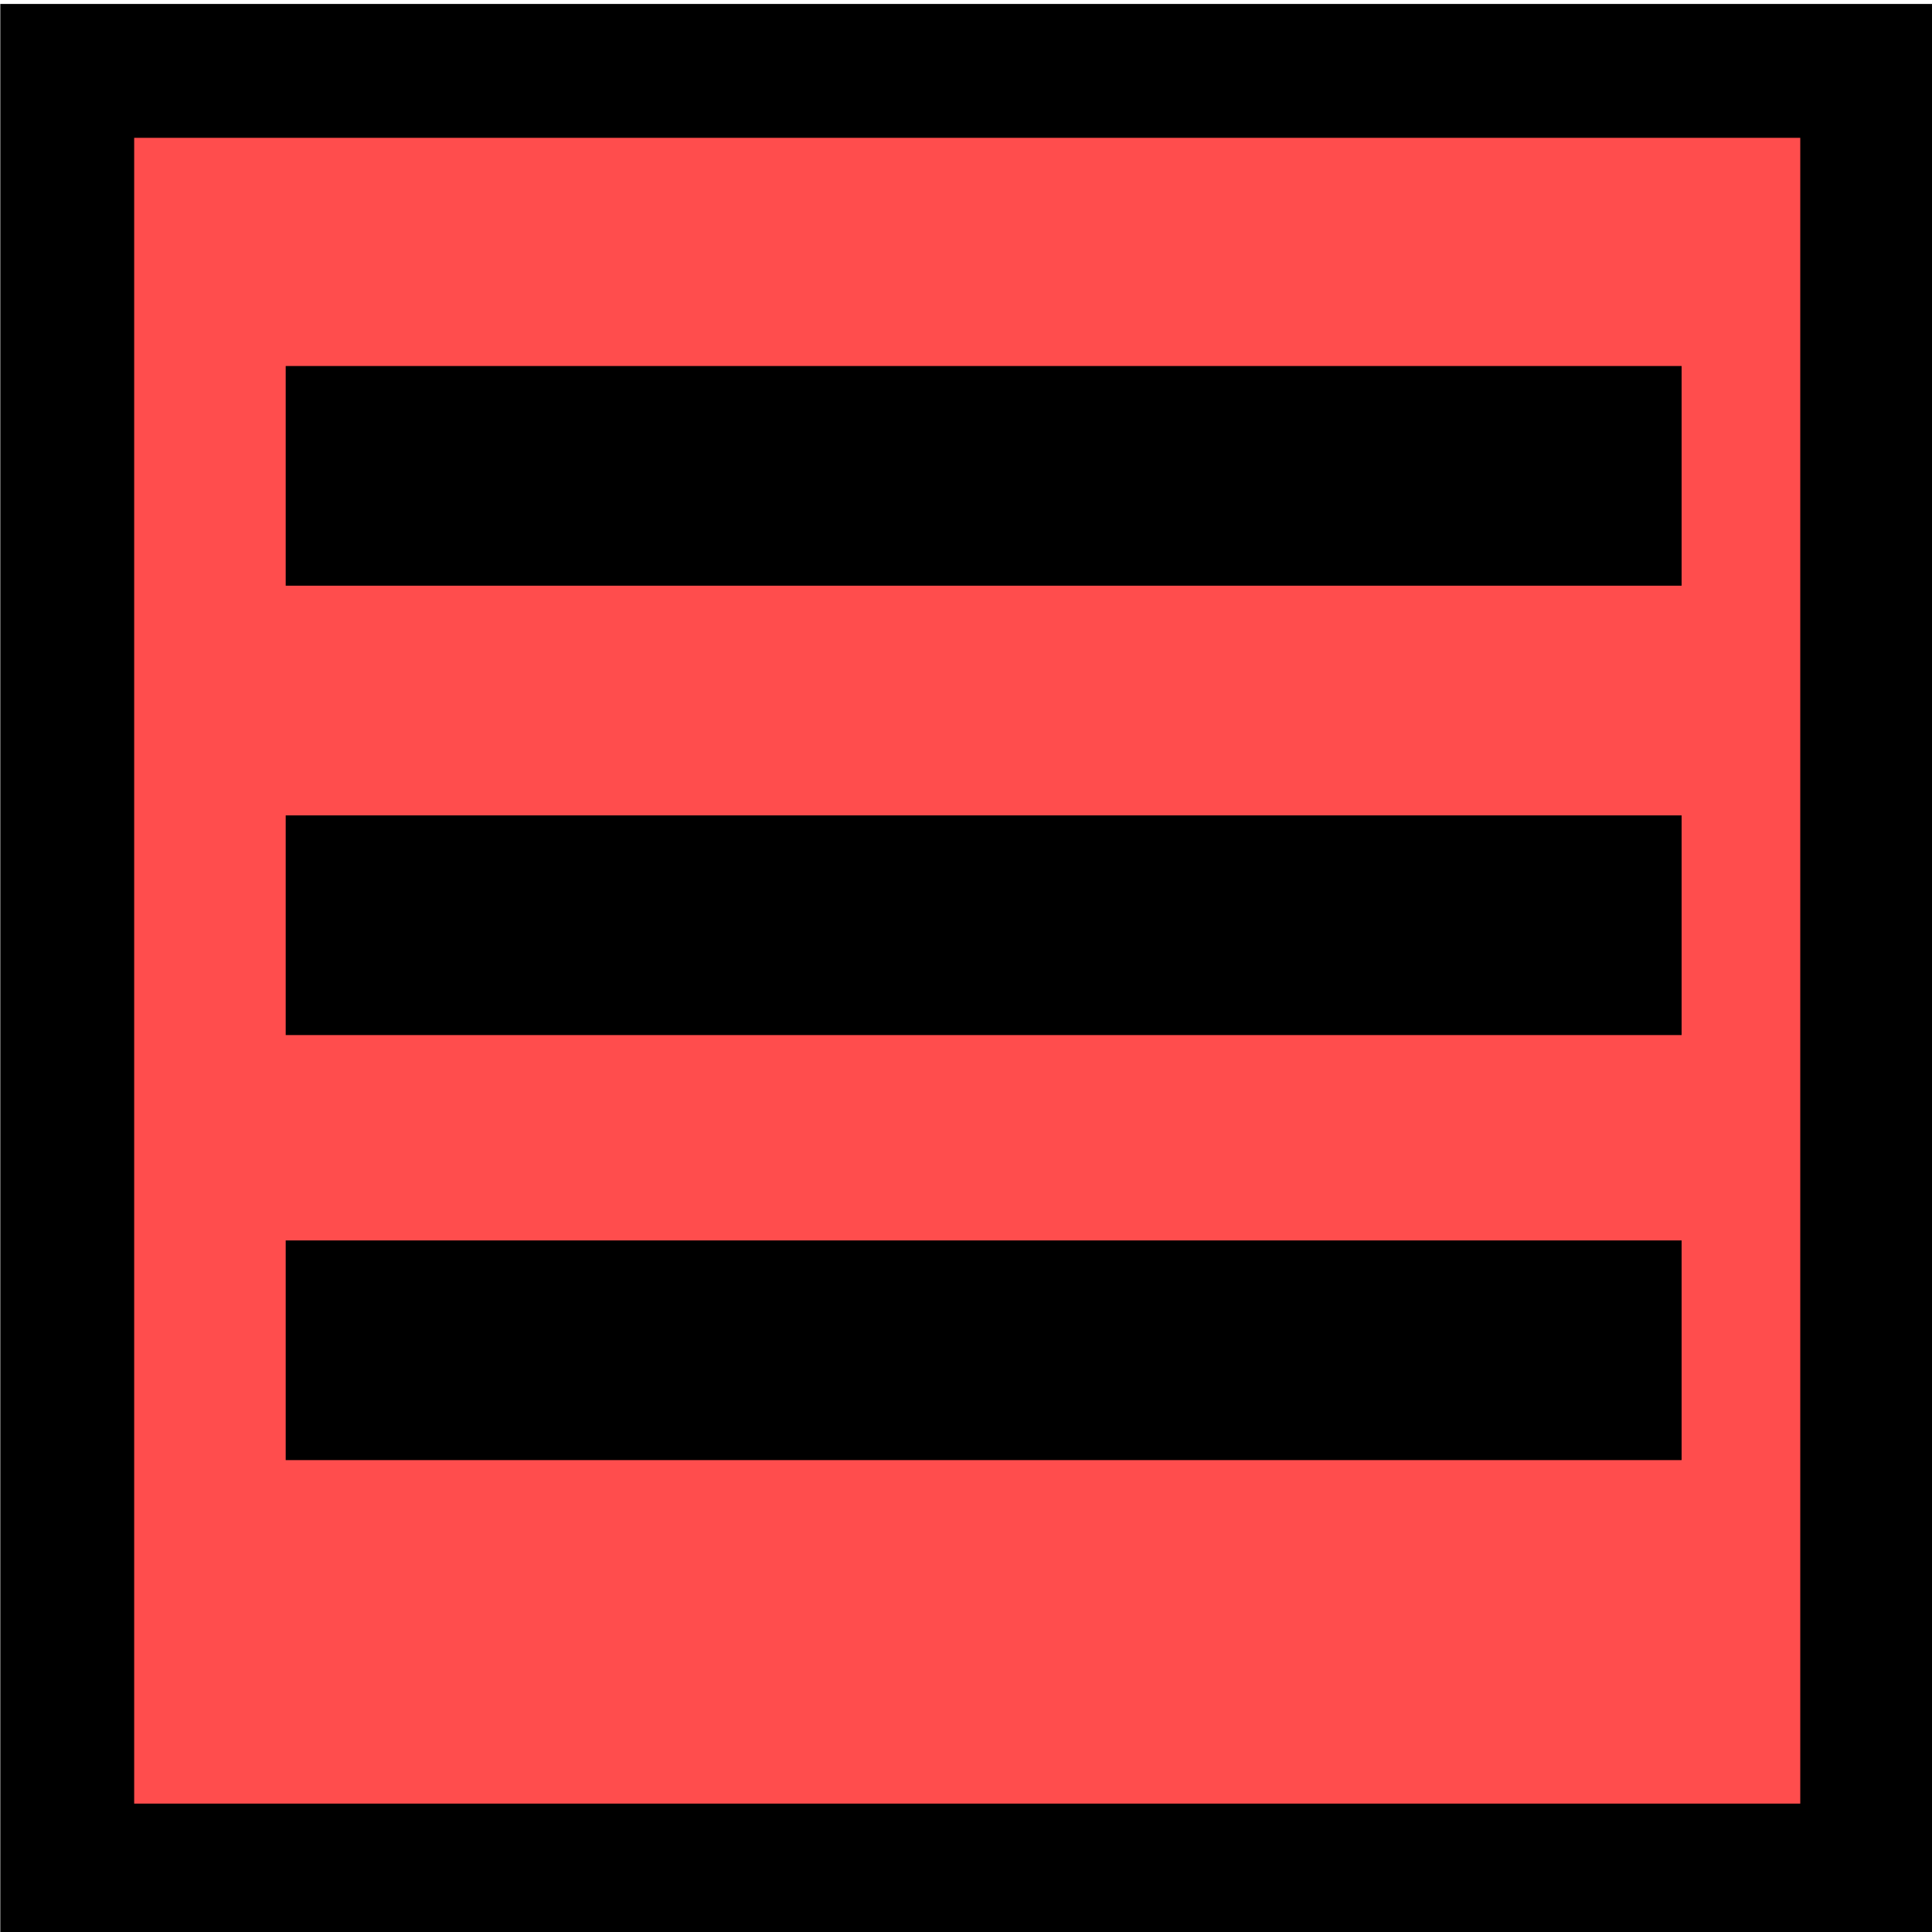
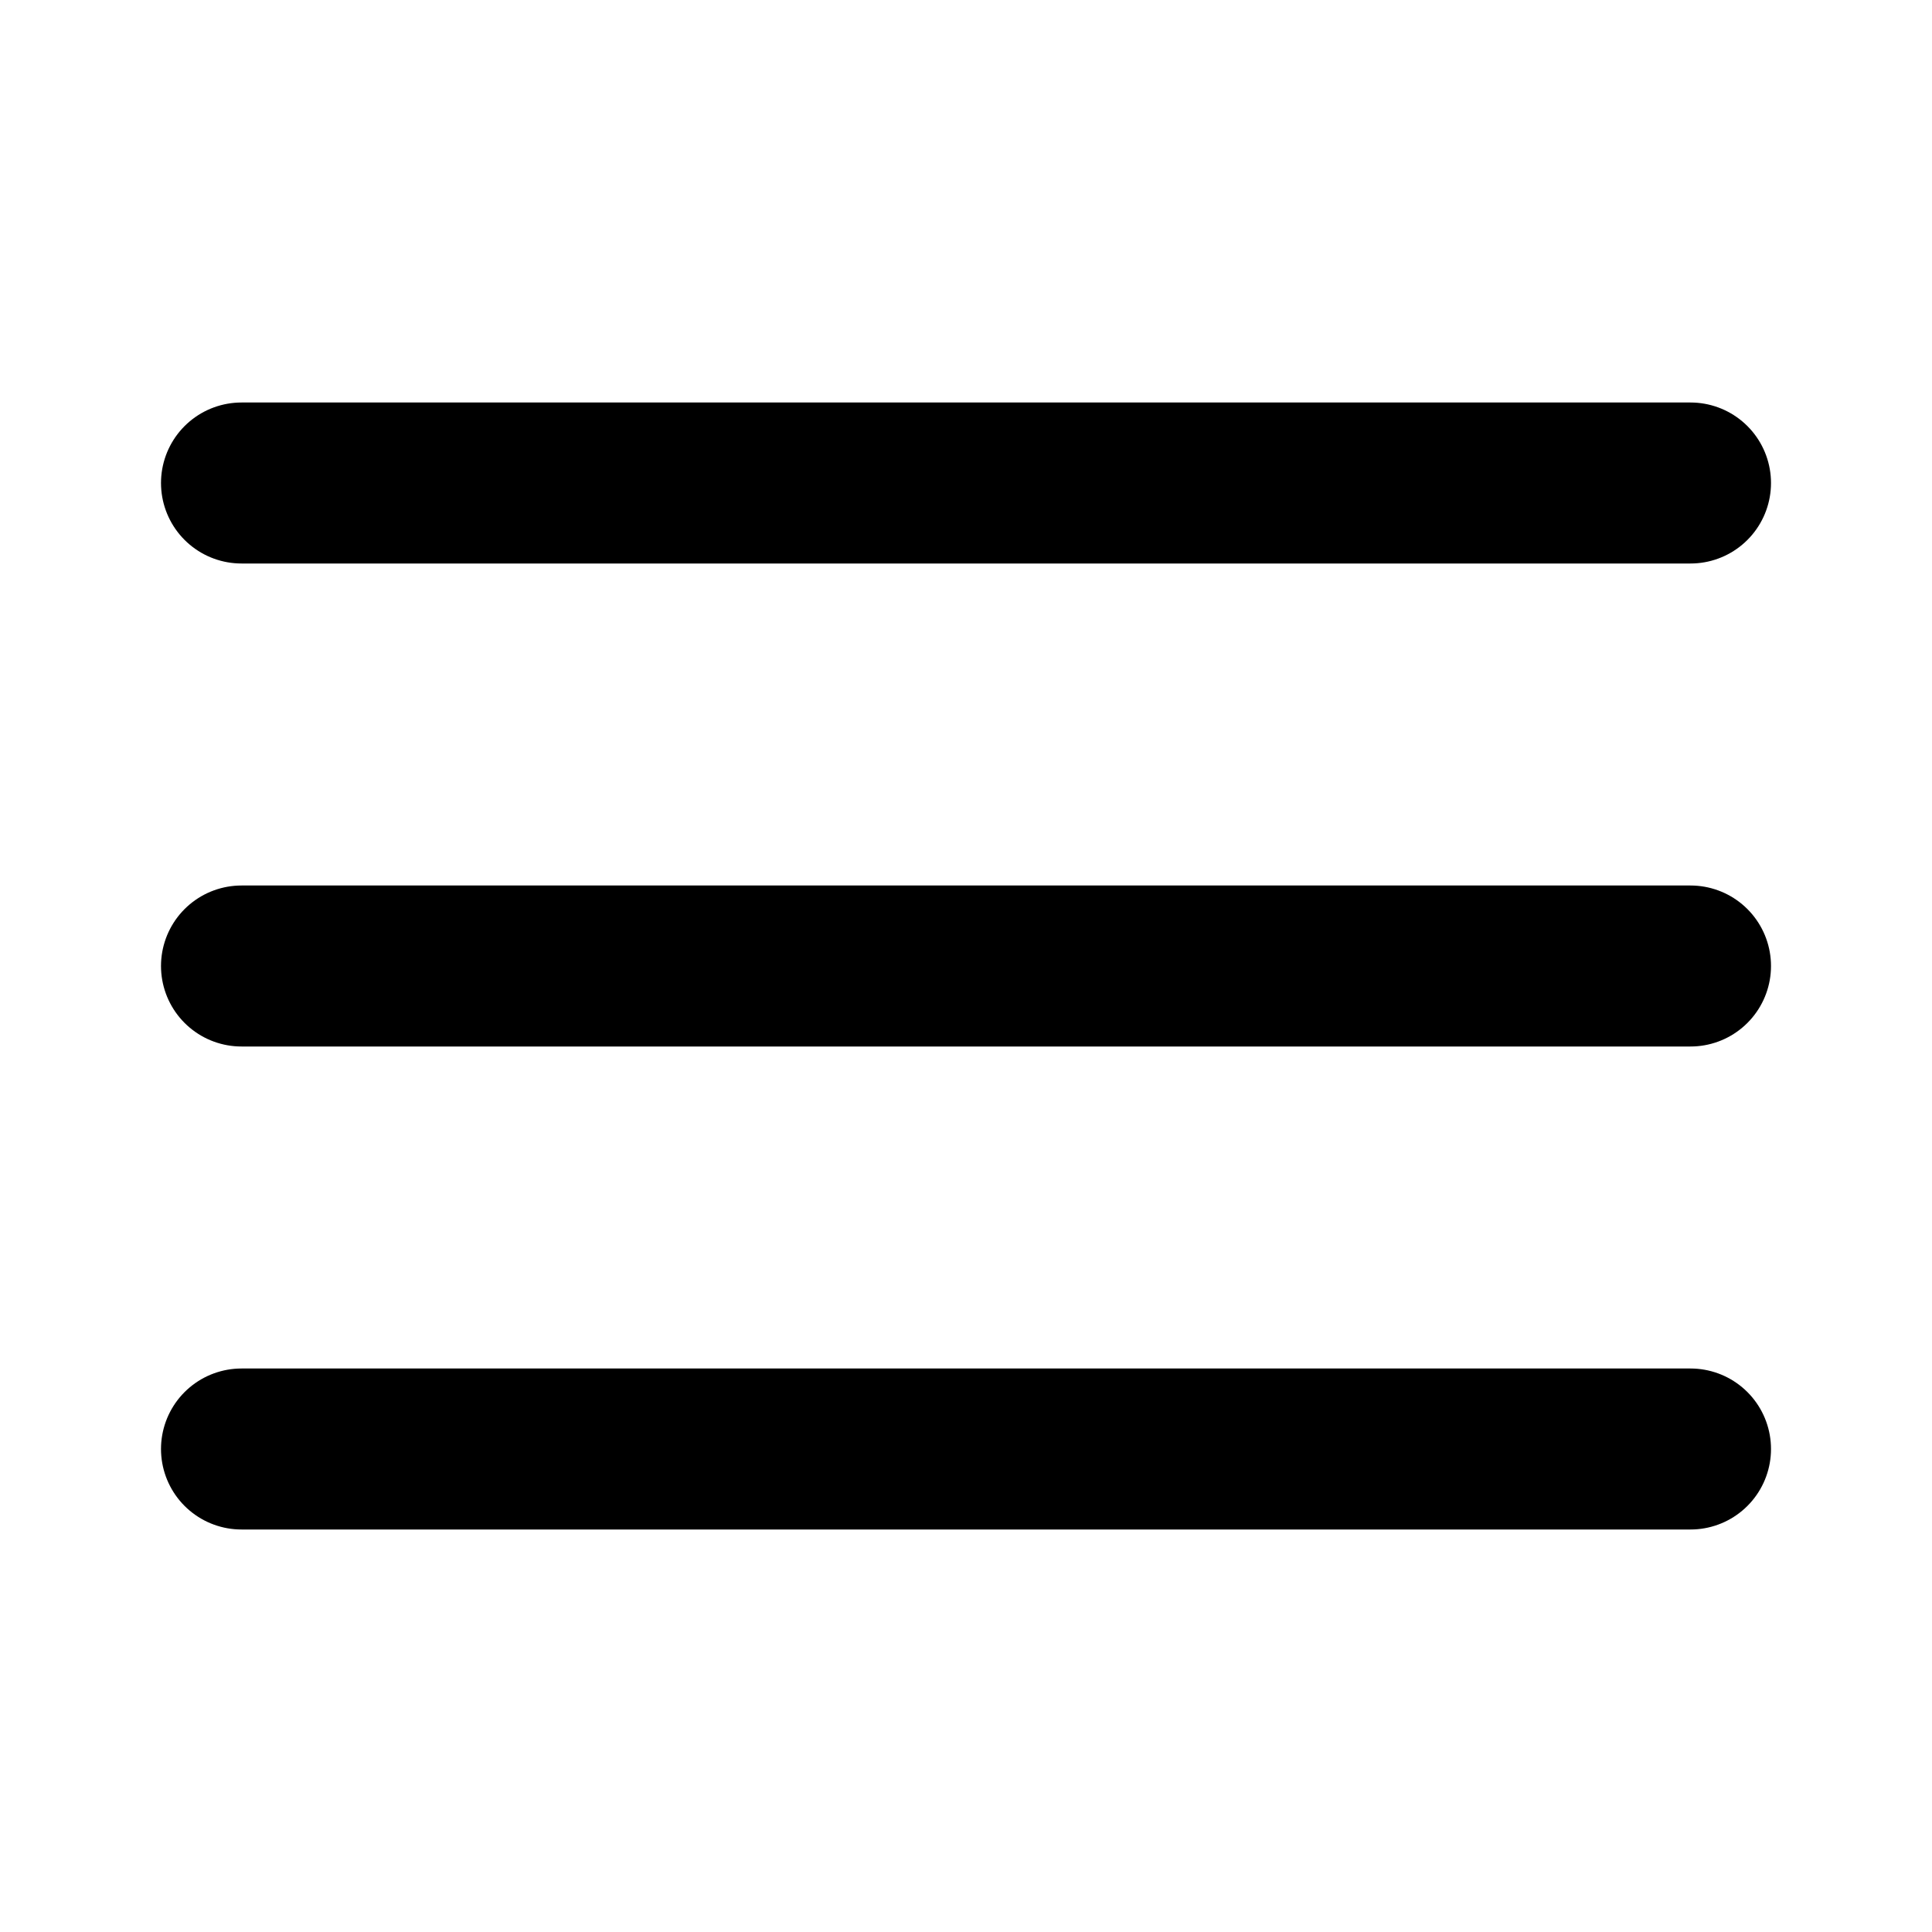
- <svg xmlns="http://www.w3.org/2000/svg" width="24" height="24" viewBox="0 0 6.35 6.35" version="1.1" id="svg5">
-   <defs id="defs2" />
-   <g id="layer1">
-     <rect style="fill:#ff4d4d;stroke:#000000;stroke-width:0.88;paint-order:stroke markers fill;fill-opacity:1" id="rect877" width="5.476" height="5.475" x="0.441" y="0.453" rx="6.328" ry="0" />
-     <rect style="fill:#000000;fill-opacity:1;stroke:none;stroke-width:0;stroke-dasharray:none;paint-order:stroke markers fill" id="rect1088" width="4.588" height="0.722" x="0.939" y="1.203" rx="0" ry="0.361" />
-     <rect style="fill:#000000;fill-opacity:1;stroke:none;stroke-width:0;stroke-dasharray:none;paint-order:stroke markers fill" id="rect1300" width="4.588" height="0.722" x="0.939" y="2.68" rx="0" ry="0.361" />
-     <rect style="fill:#000000;fill-opacity:1;stroke:none;stroke-width:0;stroke-dasharray:none;paint-order:stroke markers fill" id="rect1302" width="4.588" height="0.722" x="0.939" y="4.077" rx="0" ry="0.361" />
-   </g>
+ <svg xmlns="http://www.w3.org/2000/svg" width="24" height="24" viewBox="0 0 24 24" fill="none">
+   <path d="M3 12H21" stroke="currentColor" stroke-width="2" stroke-linecap="round" />
+   <path d="M3 6H21" stroke="currentColor" stroke-width="2" stroke-linecap="round" />
+   <path d="M3 18H21" stroke="currentColor" stroke-width="2" stroke-linecap="round" />
</svg>
